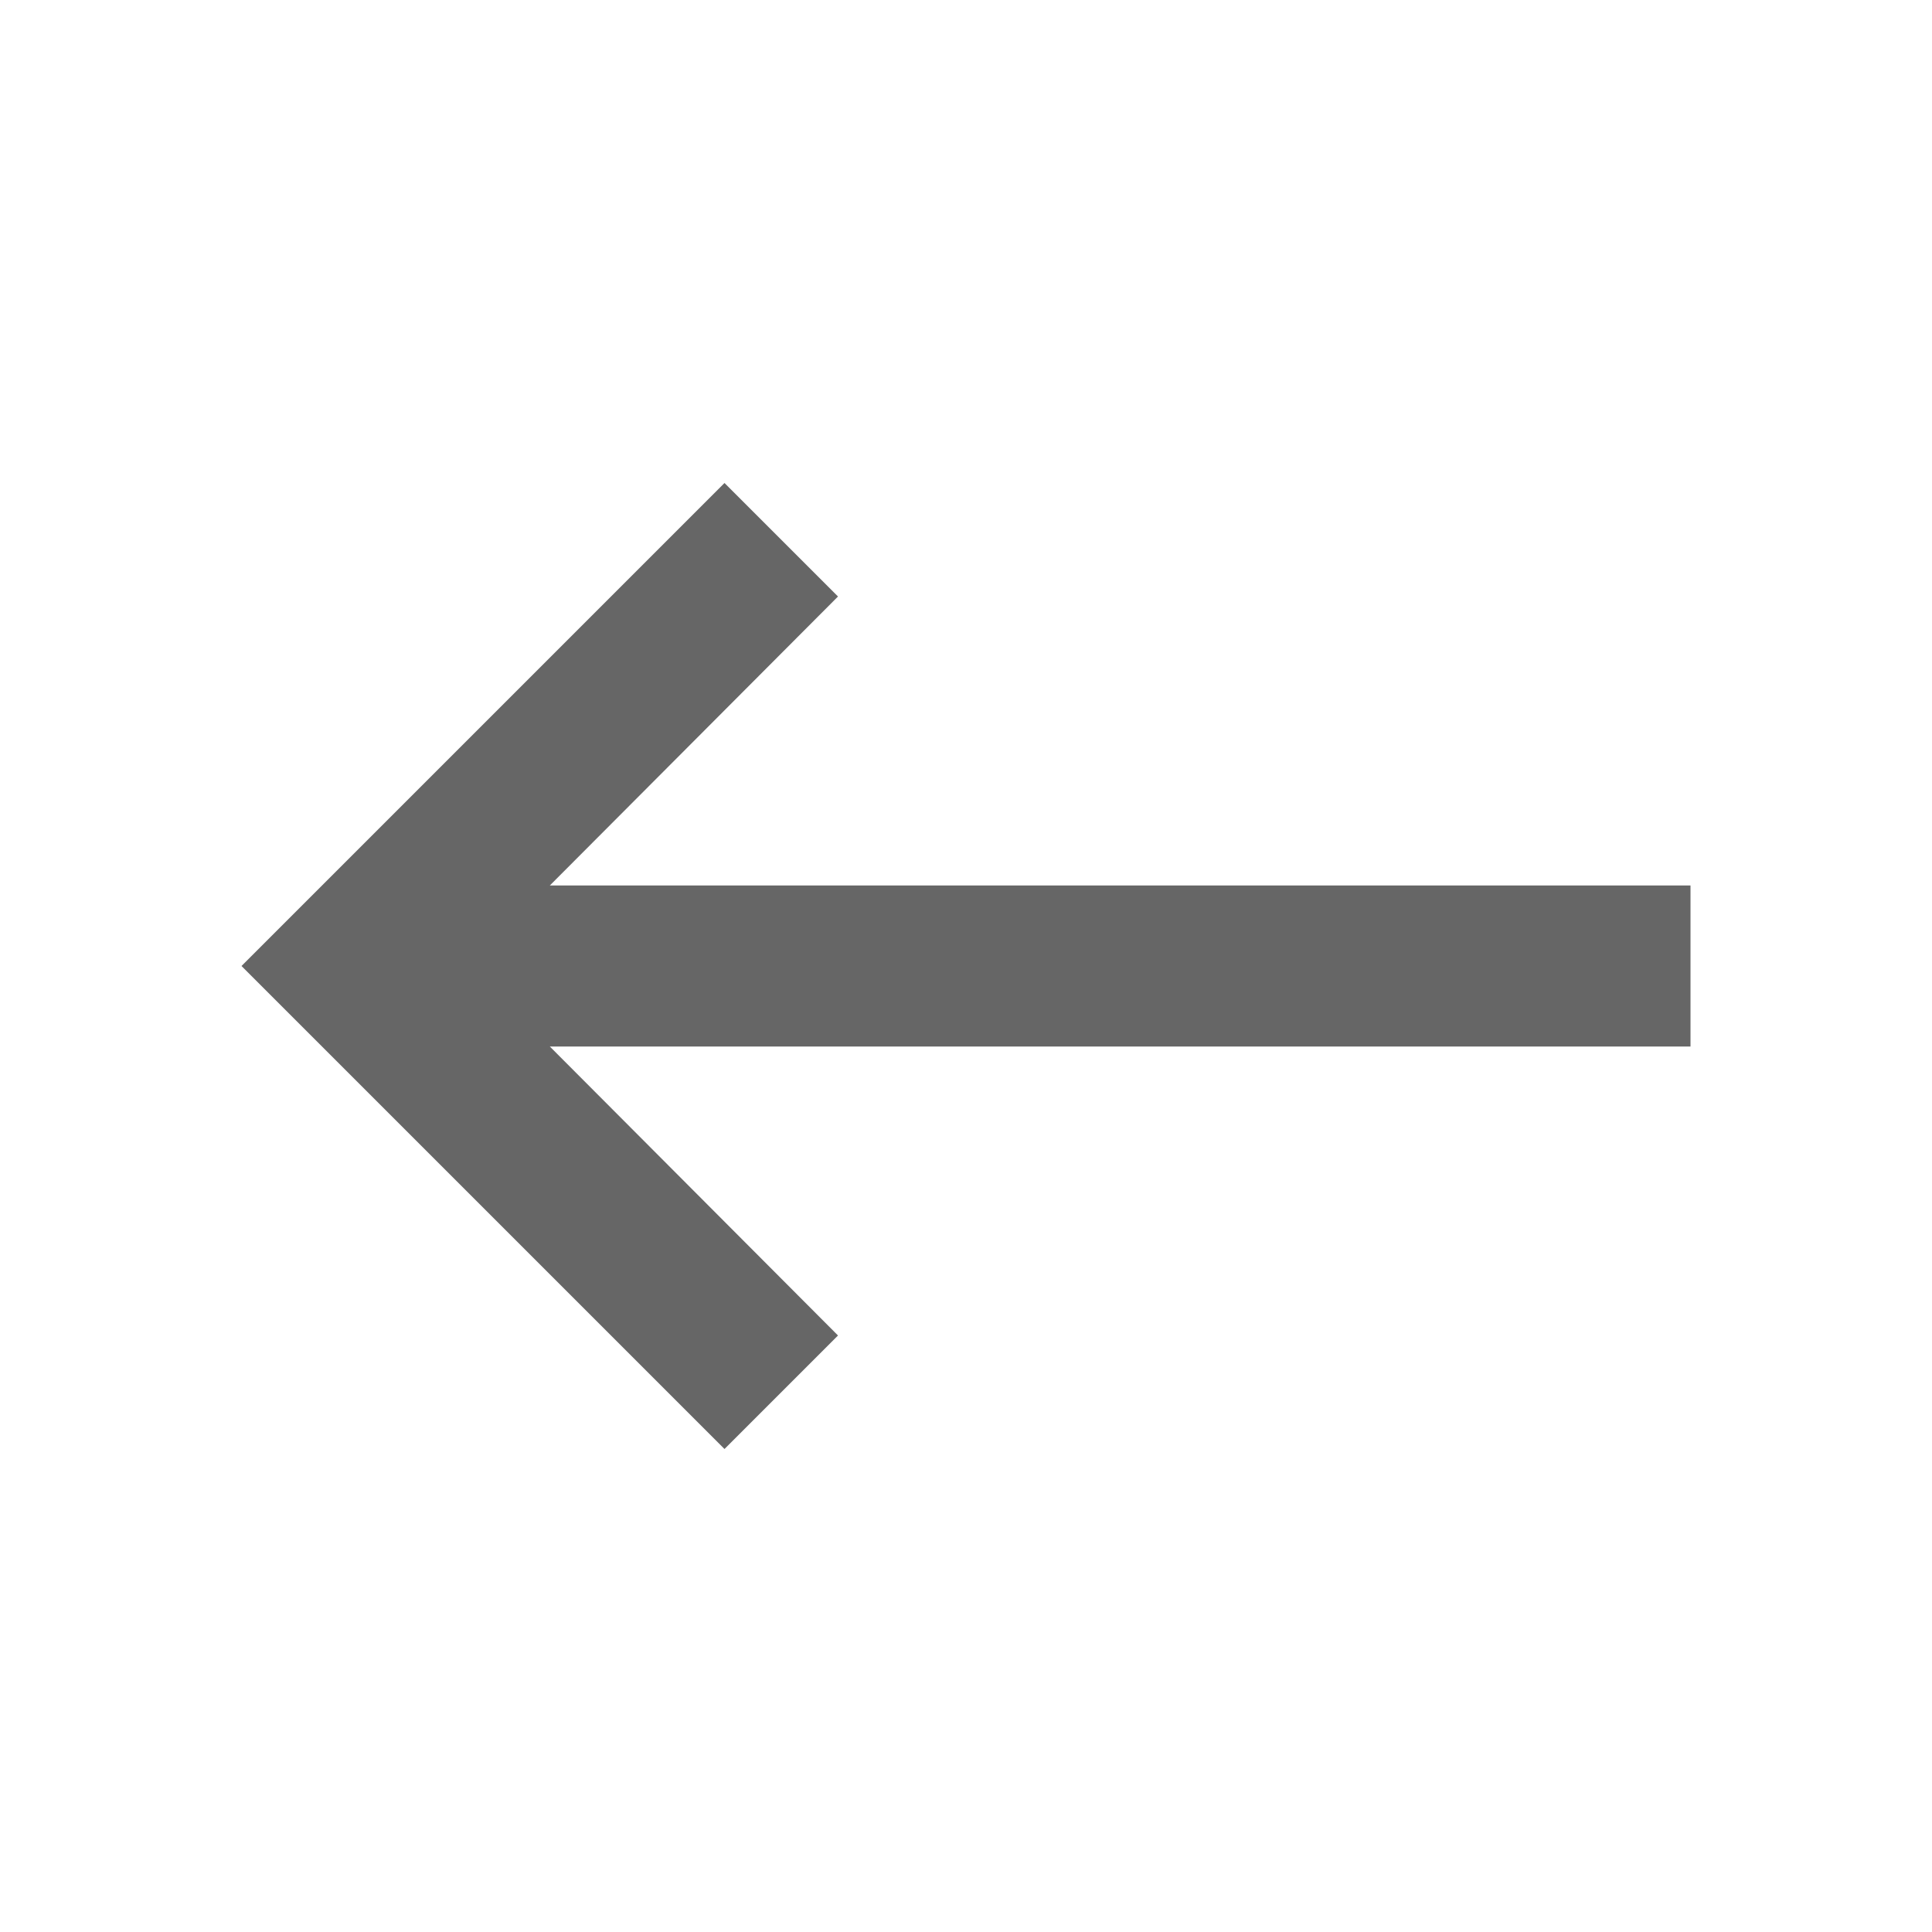
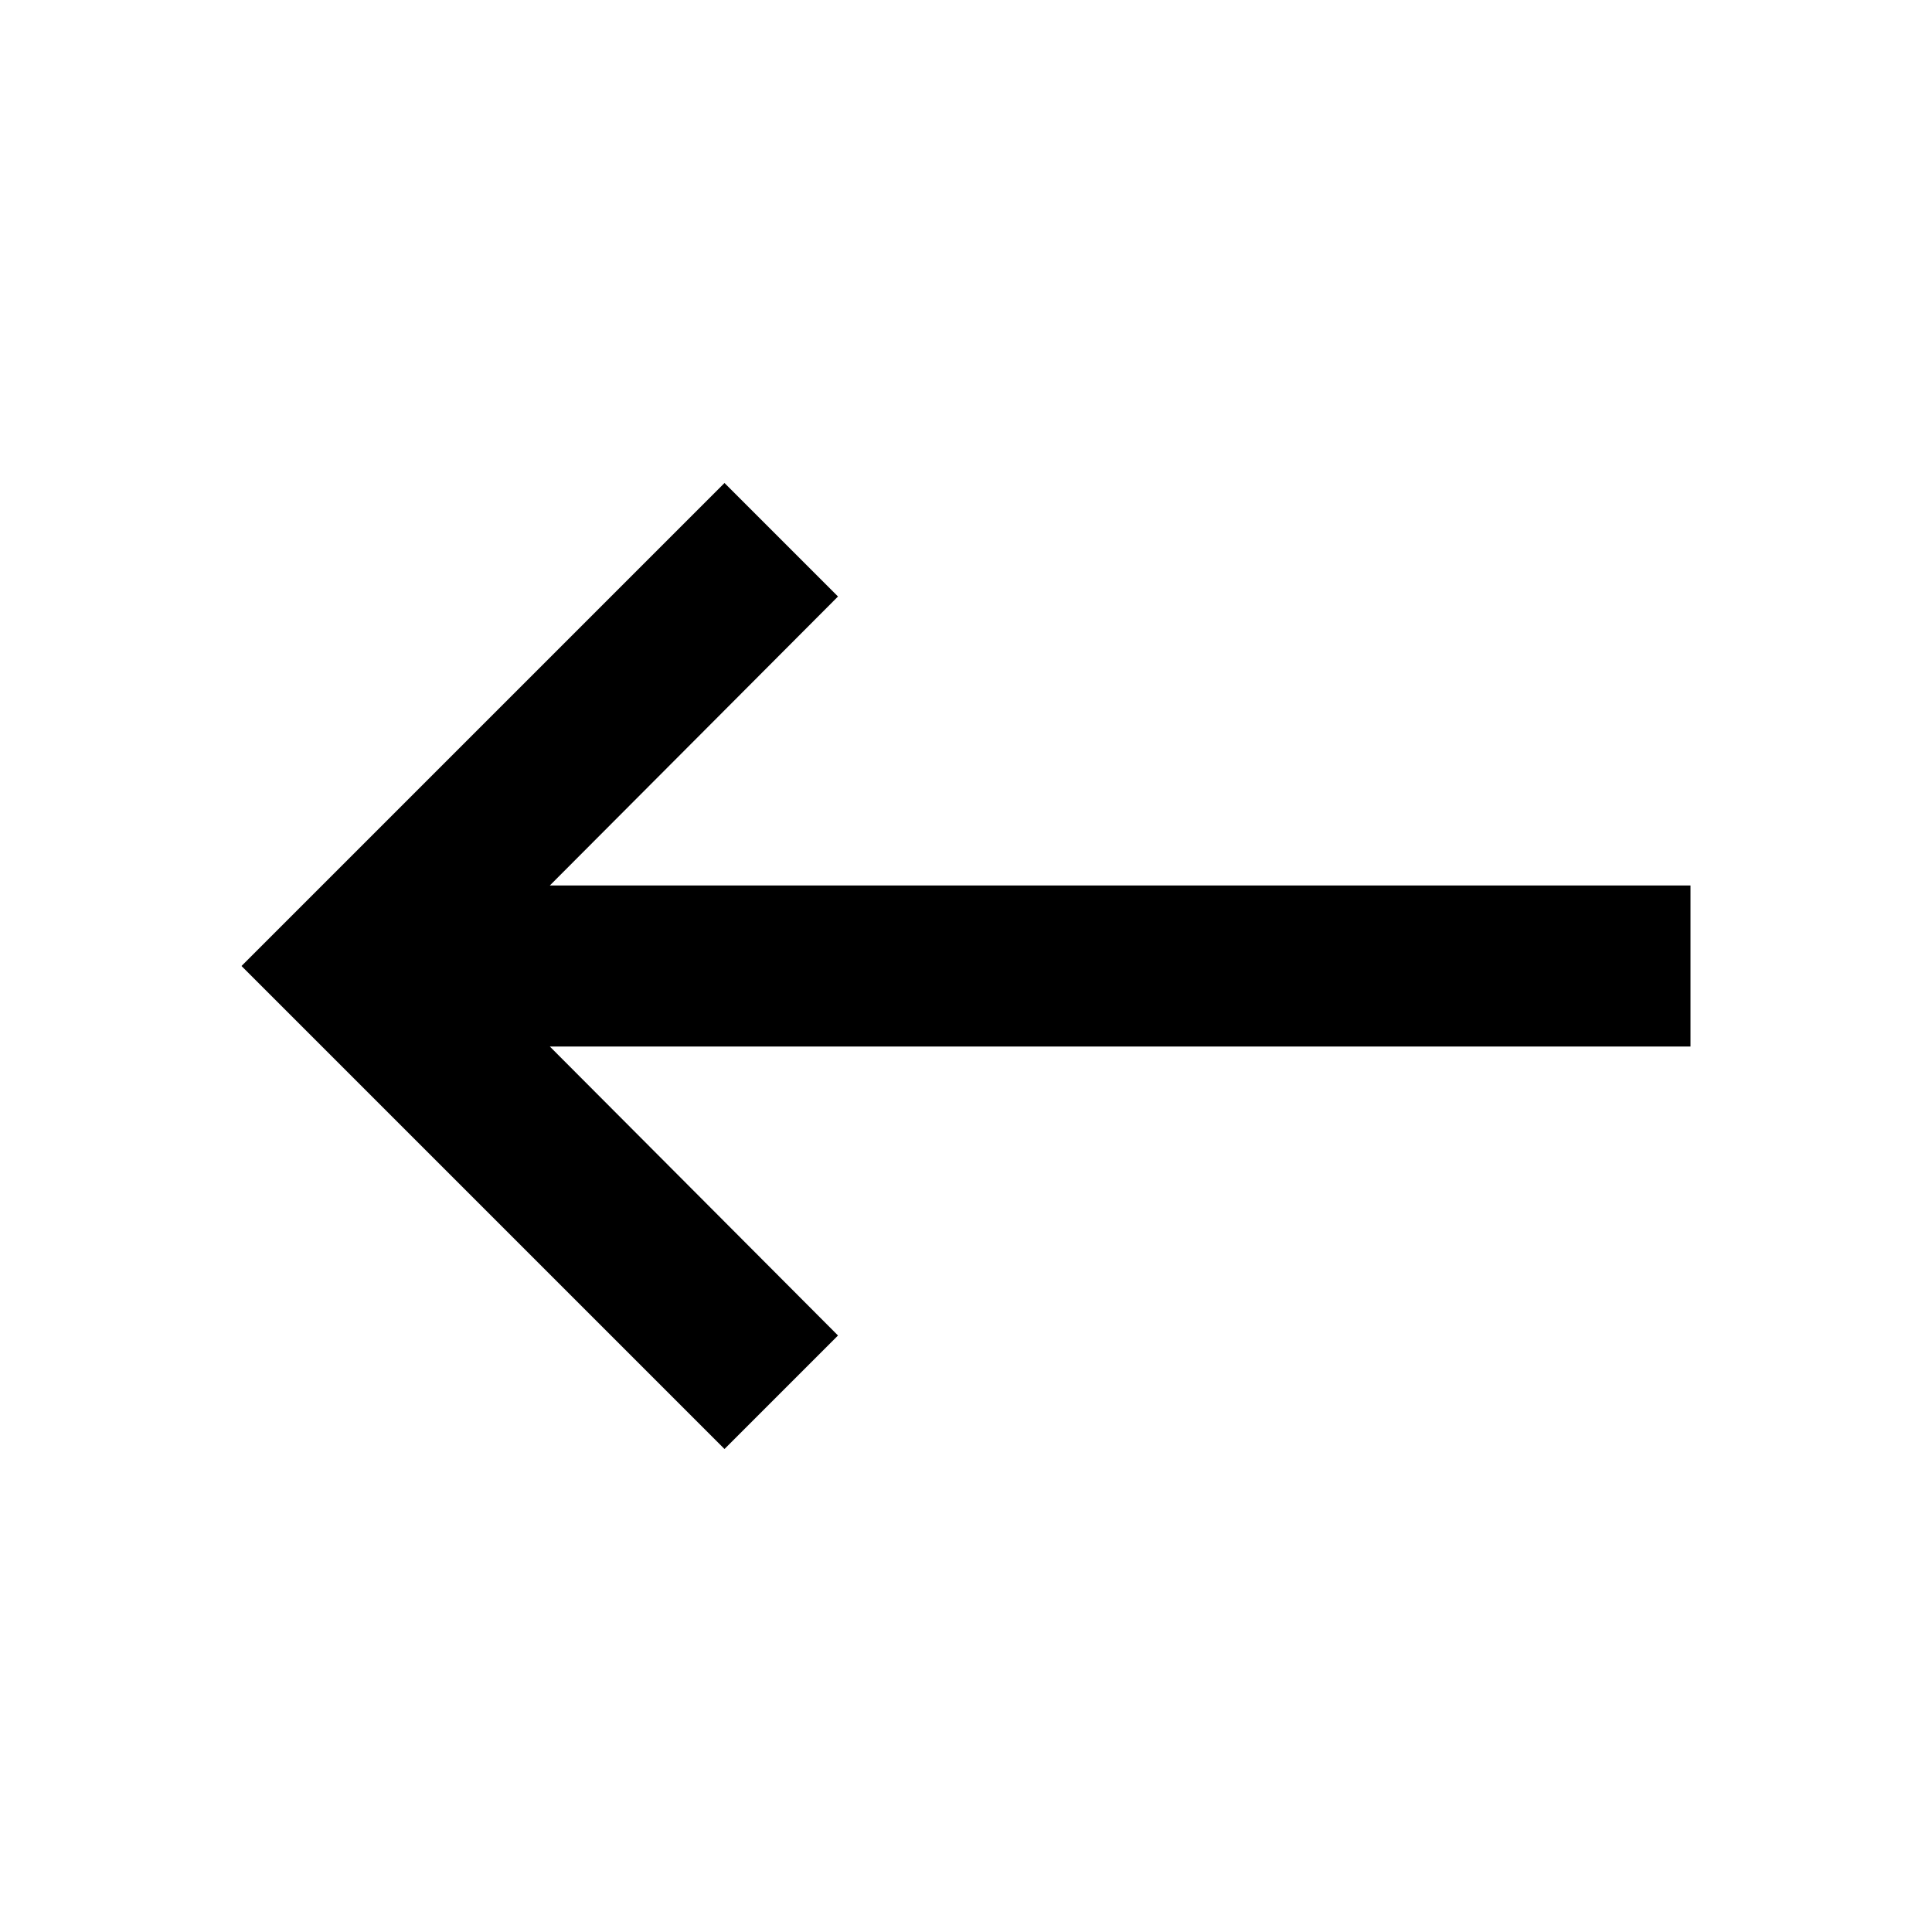
<svg xmlns="http://www.w3.org/2000/svg" height="24" viewBox="0 0 24 24" width="24">
  <path d="M0 0h24v24H0z" fill="none" />
-   <path fill="#666666" d="M21 11H6.83l3.58-3.59L9 6l-6 6 6 6 1.41-1.41L6.83 13H21z" />
+   <path d="M21 11H6.83l3.58-3.59L9 6l-6 6 6 6 1.41-1.41L6.83 13H21z" />
</svg>
